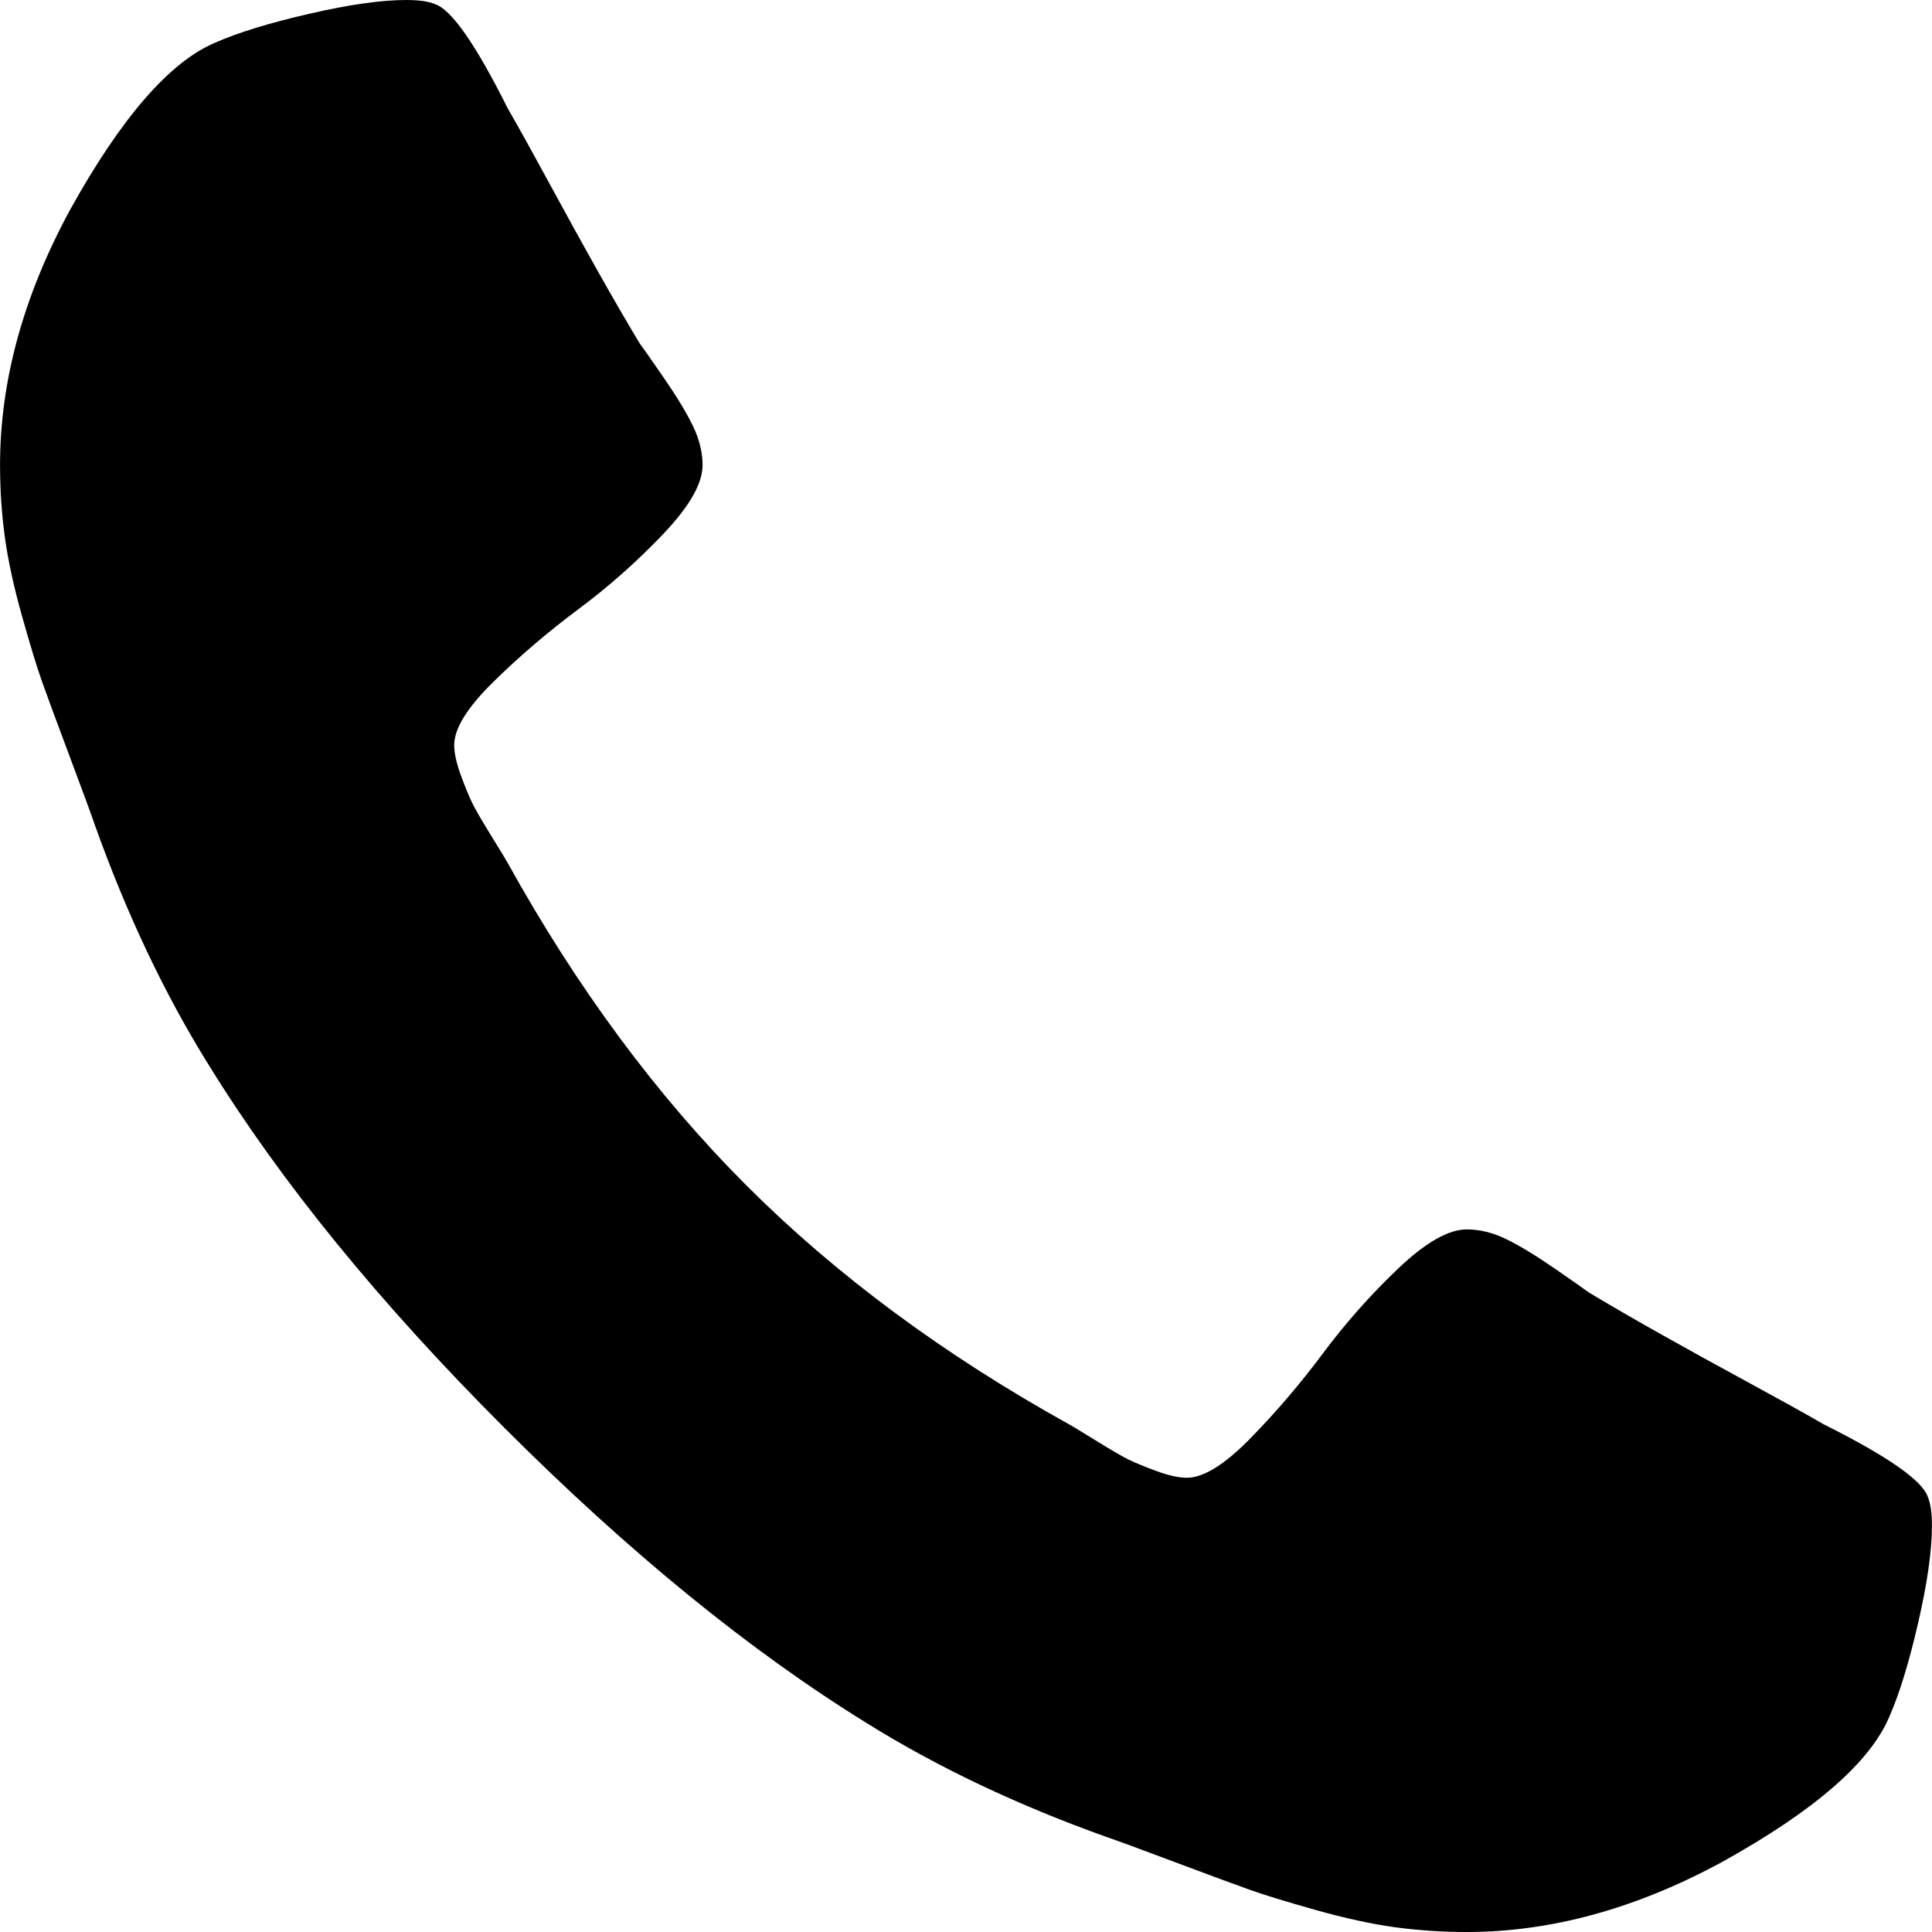
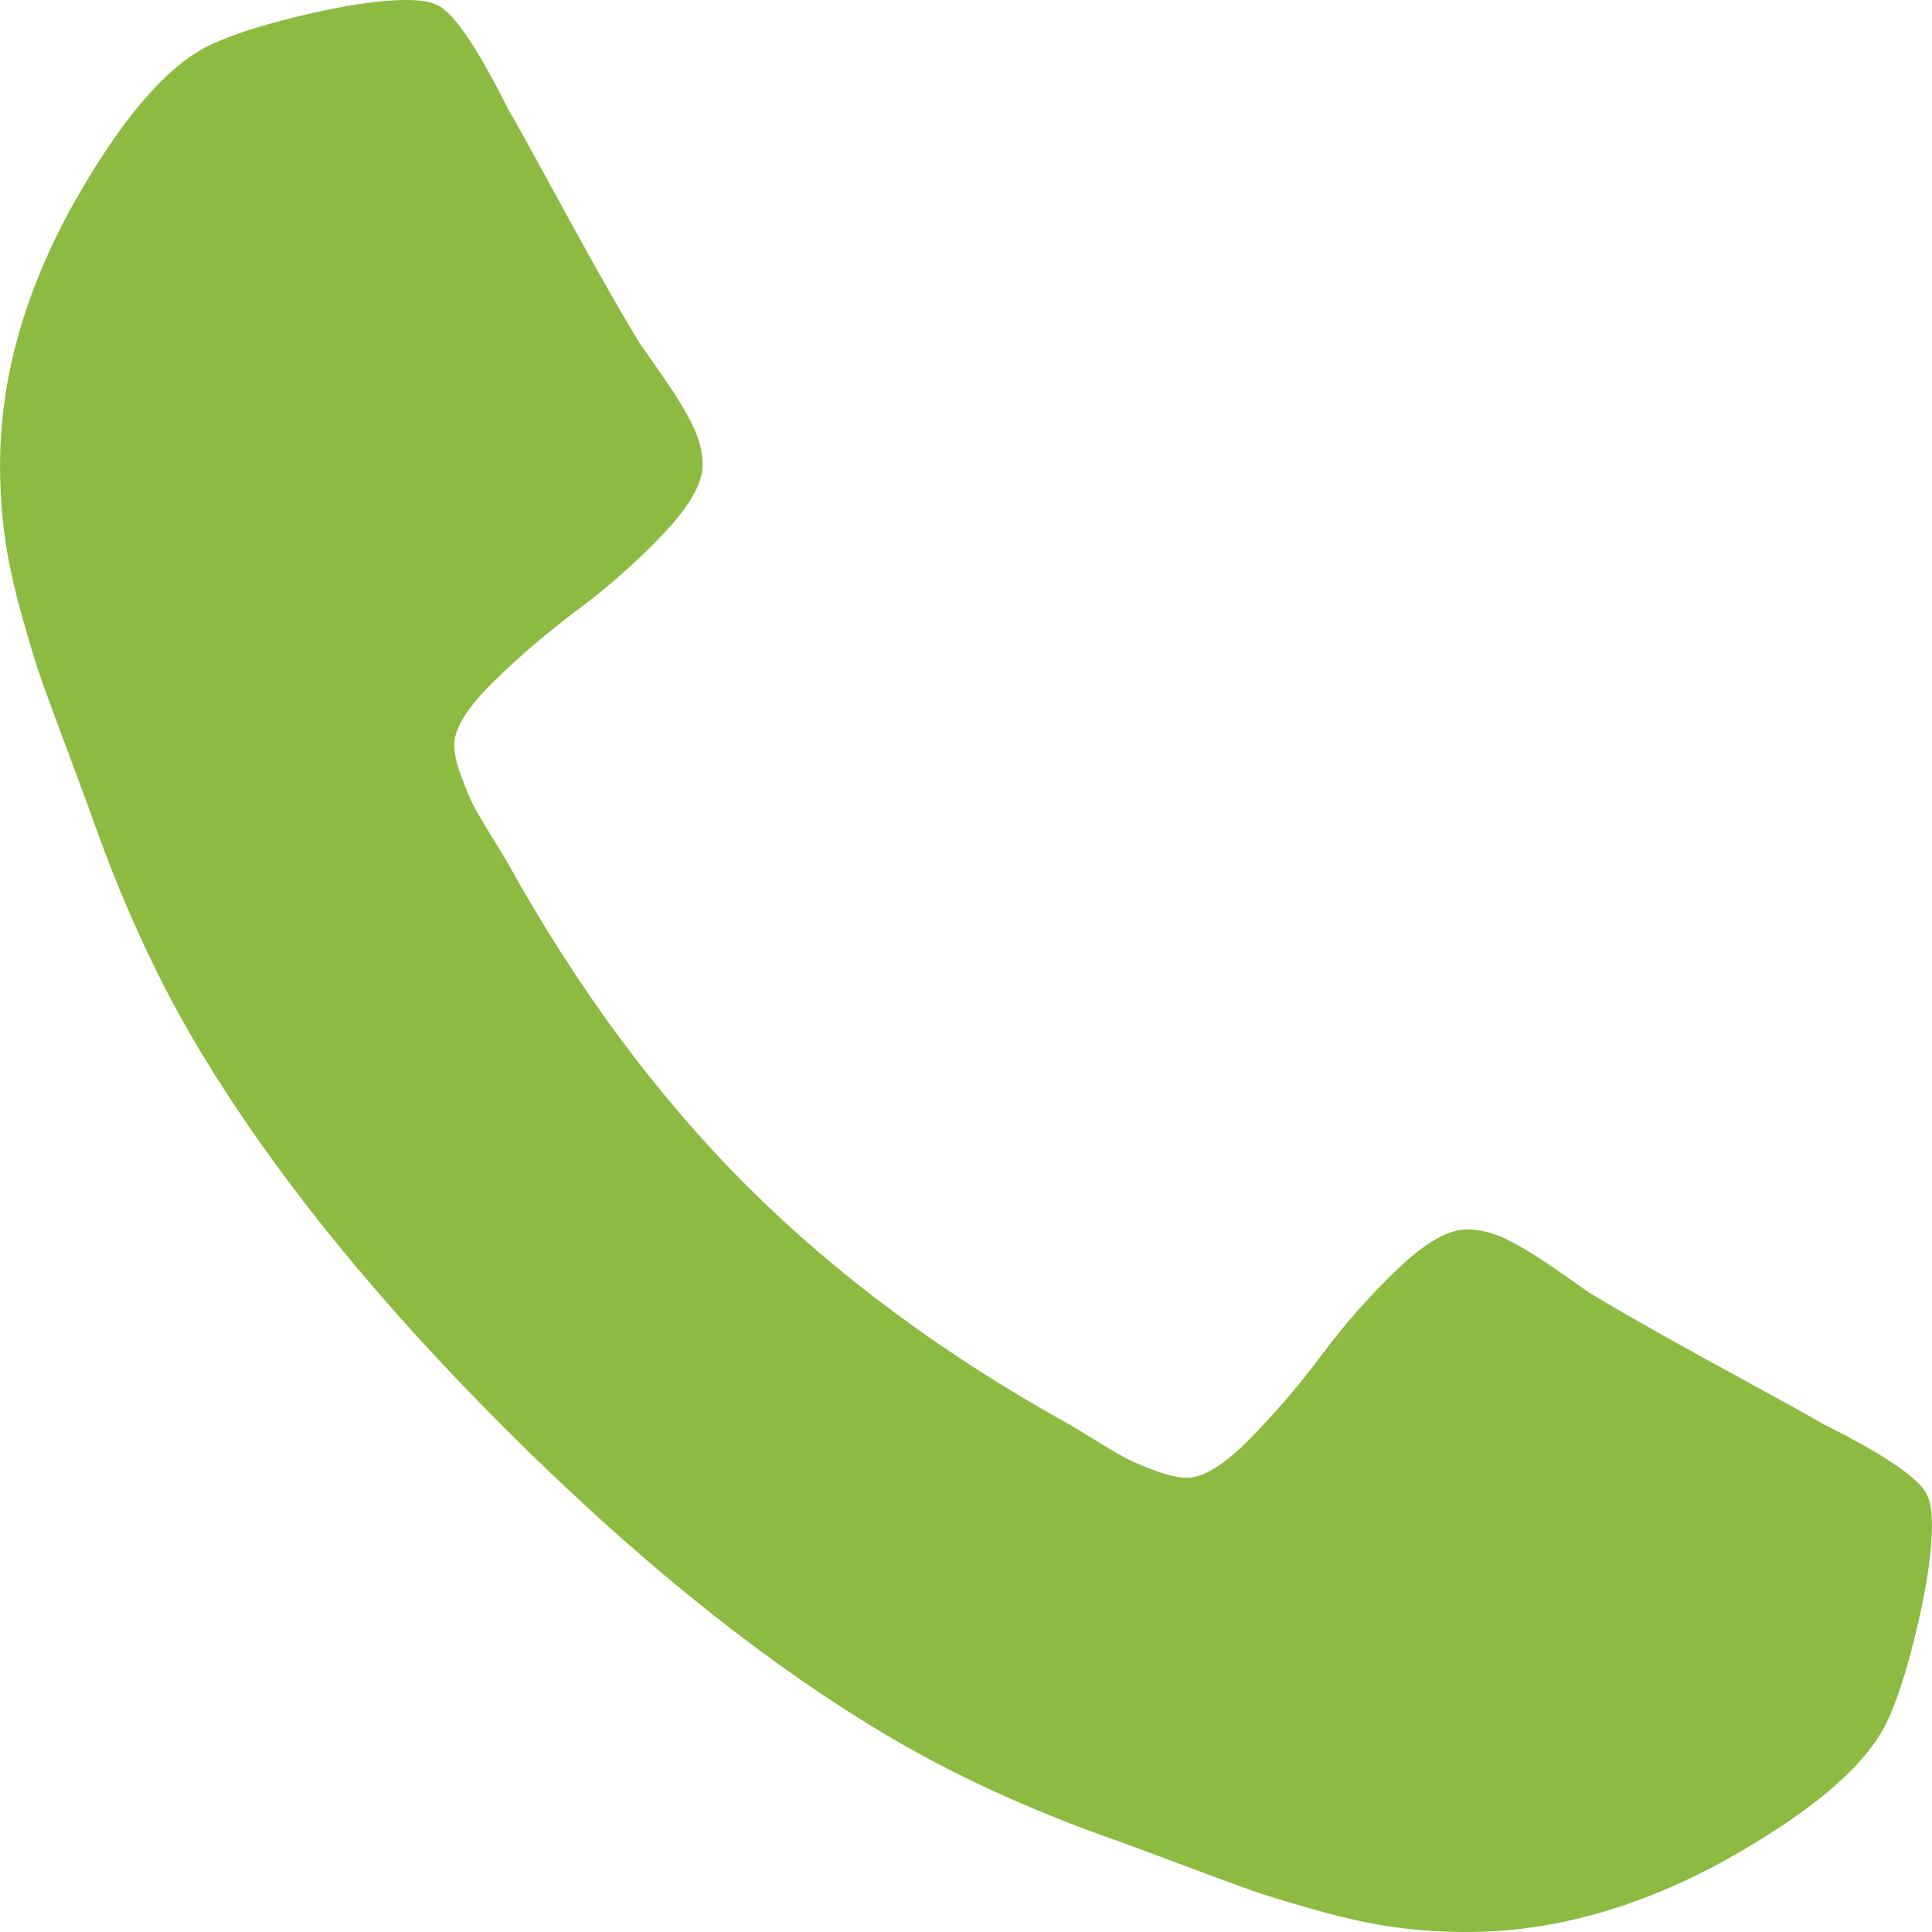
<svg xmlns="http://www.w3.org/2000/svg" version="1.1" id="Capa_1" x="0px" y="0px" width="401.998px" height="401.998px" viewBox="0 0 401.998 401.998" style="enable-background:new 0 0 401.998 401.998;" xml:space="preserve">
  <g>
-     <path d="M401.129,311.475c-1.137-3.426-8.371-8.473-21.697-15.129c-3.61-2.098-8.754-4.949-15.41-8.566   c-6.662-3.617-12.709-6.95-18.13-9.996c-5.432-3.045-10.521-5.995-15.276-8.846c-0.76-0.571-3.139-2.234-7.136-5   c-4.001-2.758-7.375-4.805-10.14-6.14c-2.759-1.327-5.473-1.995-8.138-1.995c-3.806,0-8.56,2.714-14.268,8.135   c-5.708,5.428-10.944,11.324-15.7,17.706c-4.757,6.379-9.802,12.275-15.126,17.7c-5.332,5.427-9.713,8.138-13.135,8.138   c-1.718,0-3.86-0.479-6.427-1.424c-2.566-0.951-4.518-1.766-5.858-2.423c-1.328-0.671-3.607-1.999-6.845-4.004   c-3.244-1.999-5.048-3.094-5.428-3.285c-26.075-14.469-48.438-31.029-67.093-49.676c-18.649-18.658-35.211-41.019-49.676-67.097   c-0.19-0.381-1.287-2.19-3.284-5.424c-2-3.237-3.333-5.518-3.999-6.854c-0.666-1.331-1.475-3.283-2.425-5.852   s-1.427-4.709-1.427-6.424c0-3.424,2.713-7.804,8.138-13.134c5.424-5.327,11.326-10.373,17.7-15.128   c6.379-4.755,12.275-9.991,17.701-15.699c5.424-5.711,8.136-10.467,8.136-14.273c0-2.663-0.666-5.378-1.997-8.137   c-1.332-2.765-3.378-6.139-6.139-10.138c-2.762-3.997-4.427-6.374-4.999-7.139c-2.852-4.755-5.799-9.846-8.848-15.271   c-3.049-5.424-6.377-11.47-9.995-18.131c-3.615-6.658-6.468-11.799-8.564-15.415C98.986,9.233,93.943,1.997,90.516,0.859   C89.183,0.288,87.183,0,84.521,0c-5.142,0-11.85,0.95-20.129,2.856c-8.282,1.903-14.799,3.899-19.558,5.996   c-9.517,3.995-19.604,15.605-30.264,34.826C4.863,61.566,0.01,79.271,0.01,96.78c0,5.135,0.333,10.131,0.999,14.989   c0.666,4.853,1.856,10.326,3.571,16.418c1.712,6.09,3.093,10.614,4.137,13.56c1.045,2.948,2.996,8.229,5.852,15.845   c2.852,7.614,4.567,12.275,5.138,13.988c6.661,18.654,14.56,35.307,23.695,49.964c15.03,24.362,35.541,49.539,61.521,75.521   c25.981,25.98,51.153,46.49,75.517,61.526c14.655,9.134,31.314,17.032,49.965,23.698c1.714,0.568,6.375,2.279,13.986,5.141   c7.614,2.854,12.897,4.805,15.845,5.852c2.949,1.048,7.474,2.43,13.559,4.145c6.098,1.715,11.566,2.905,16.419,3.576   c4.856,0.657,9.853,0.996,14.989,0.996c17.508,0,35.214-4.856,53.105-14.562c19.219-10.656,30.826-20.745,34.823-30.269   c2.102-4.754,4.093-11.273,5.996-19.555c1.909-8.278,2.857-14.985,2.857-20.126C401.99,314.814,401.703,312.819,401.129,311.475z" />
+     <path fill="#8dba41" d="M401.129,311.475c-1.137-3.426-8.371-8.473-21.697-15.129c-3.61-2.098-8.754-4.949-15.41-8.566   c-6.662-3.617-12.709-6.95-18.13-9.996c-5.432-3.045-10.521-5.995-15.276-8.846c-0.76-0.571-3.139-2.234-7.136-5   c-4.001-2.758-7.375-4.805-10.14-6.14c-2.759-1.327-5.473-1.995-8.138-1.995c-3.806,0-8.56,2.714-14.268,8.135   c-5.708,5.428-10.944,11.324-15.7,17.706c-4.757,6.379-9.802,12.275-15.126,17.7c-5.332,5.427-9.713,8.138-13.135,8.138   c-1.718,0-3.86-0.479-6.427-1.424c-2.566-0.951-4.518-1.766-5.858-2.423c-1.328-0.671-3.607-1.999-6.845-4.004   c-3.244-1.999-5.048-3.094-5.428-3.285c-26.075-14.469-48.438-31.029-67.093-49.676c-18.649-18.658-35.211-41.019-49.676-67.097   c-0.19-0.381-1.287-2.19-3.284-5.424c-2-3.237-3.333-5.518-3.999-6.854c-0.666-1.331-1.475-3.283-2.425-5.852   s-1.427-4.709-1.427-6.424c0-3.424,2.713-7.804,8.138-13.134c5.424-5.327,11.326-10.373,17.7-15.128   c6.379-4.755,12.275-9.991,17.701-15.699c5.424-5.711,8.136-10.467,8.136-14.273c0-2.663-0.666-5.378-1.997-8.137   c-1.332-2.765-3.378-6.139-6.139-10.138c-2.762-3.997-4.427-6.374-4.999-7.139c-2.852-4.755-5.799-9.846-8.848-15.271   c-3.049-5.424-6.377-11.47-9.995-18.131c-3.615-6.658-6.468-11.799-8.564-15.415C98.986,9.233,93.943,1.997,90.516,0.859   C89.183,0.288,87.183,0,84.521,0c-5.142,0-11.85,0.95-20.129,2.856c-8.282,1.903-14.799,3.899-19.558,5.996   c-9.517,3.995-19.604,15.605-30.264,34.826C4.863,61.566,0.01,79.271,0.01,96.78c0,5.135,0.333,10.131,0.999,14.989   c0.666,4.853,1.856,10.326,3.571,16.418c1.712,6.09,3.093,10.614,4.137,13.56c1.045,2.948,2.996,8.229,5.852,15.845   c2.852,7.614,4.567,12.275,5.138,13.988c6.661,18.654,14.56,35.307,23.695,49.964c15.03,24.362,35.541,49.539,61.521,75.521   c25.981,25.98,51.153,46.49,75.517,61.526c14.655,9.134,31.314,17.032,49.965,23.698c1.714,0.568,6.375,2.279,13.986,5.141   c7.614,2.854,12.897,4.805,15.845,5.852c2.949,1.048,7.474,2.43,13.559,4.145c6.098,1.715,11.566,2.905,16.419,3.576   c4.856,0.657,9.853,0.996,14.989,0.996c17.508,0,35.214-4.856,53.105-14.562c19.219-10.656,30.826-20.745,34.823-30.269   c2.102-4.754,4.093-11.273,5.996-19.555c1.909-8.278,2.857-14.985,2.857-20.126C401.99,314.814,401.703,312.819,401.129,311.475z" />
  </g>
  <g>
</g>
  <g>
</g>
  <g>
</g>
  <g>
</g>
  <g>
</g>
  <g>
</g>
  <g>
</g>
  <g>
</g>
  <g>
</g>
  <g>
</g>
  <g>
</g>
  <g>
</g>
  <g>
</g>
  <g>
</g>
  <g>
</g>
</svg>
